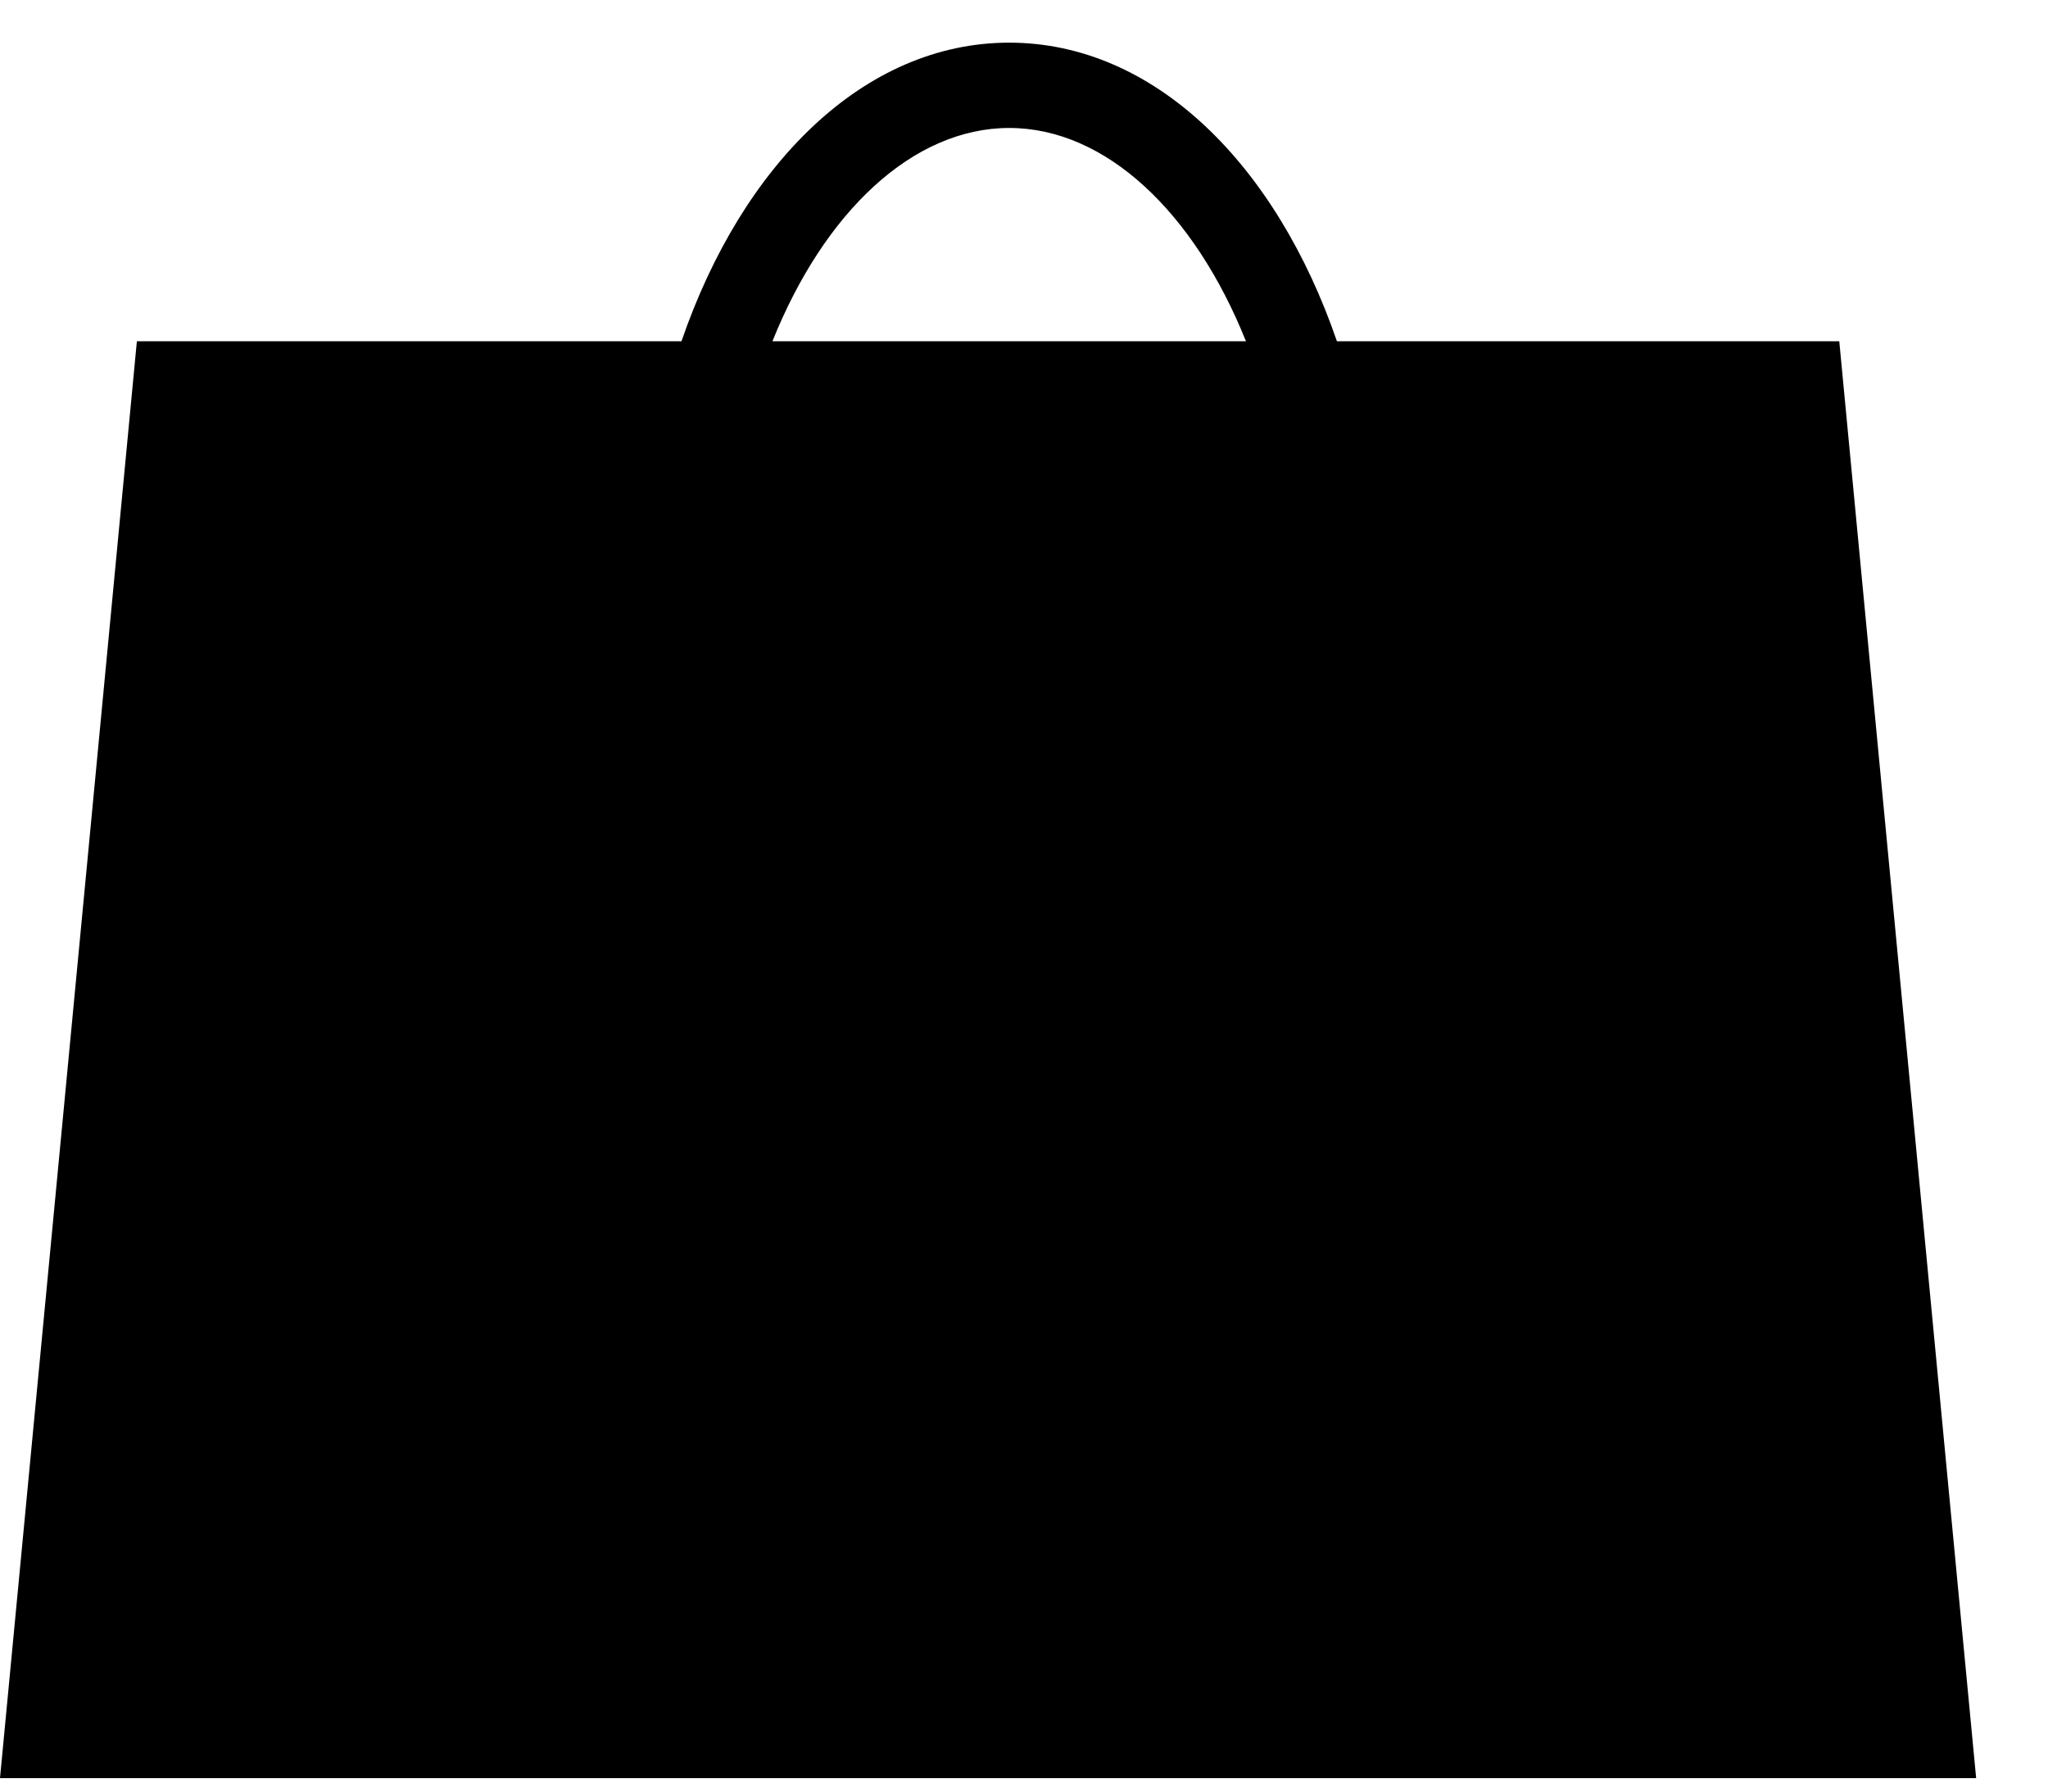
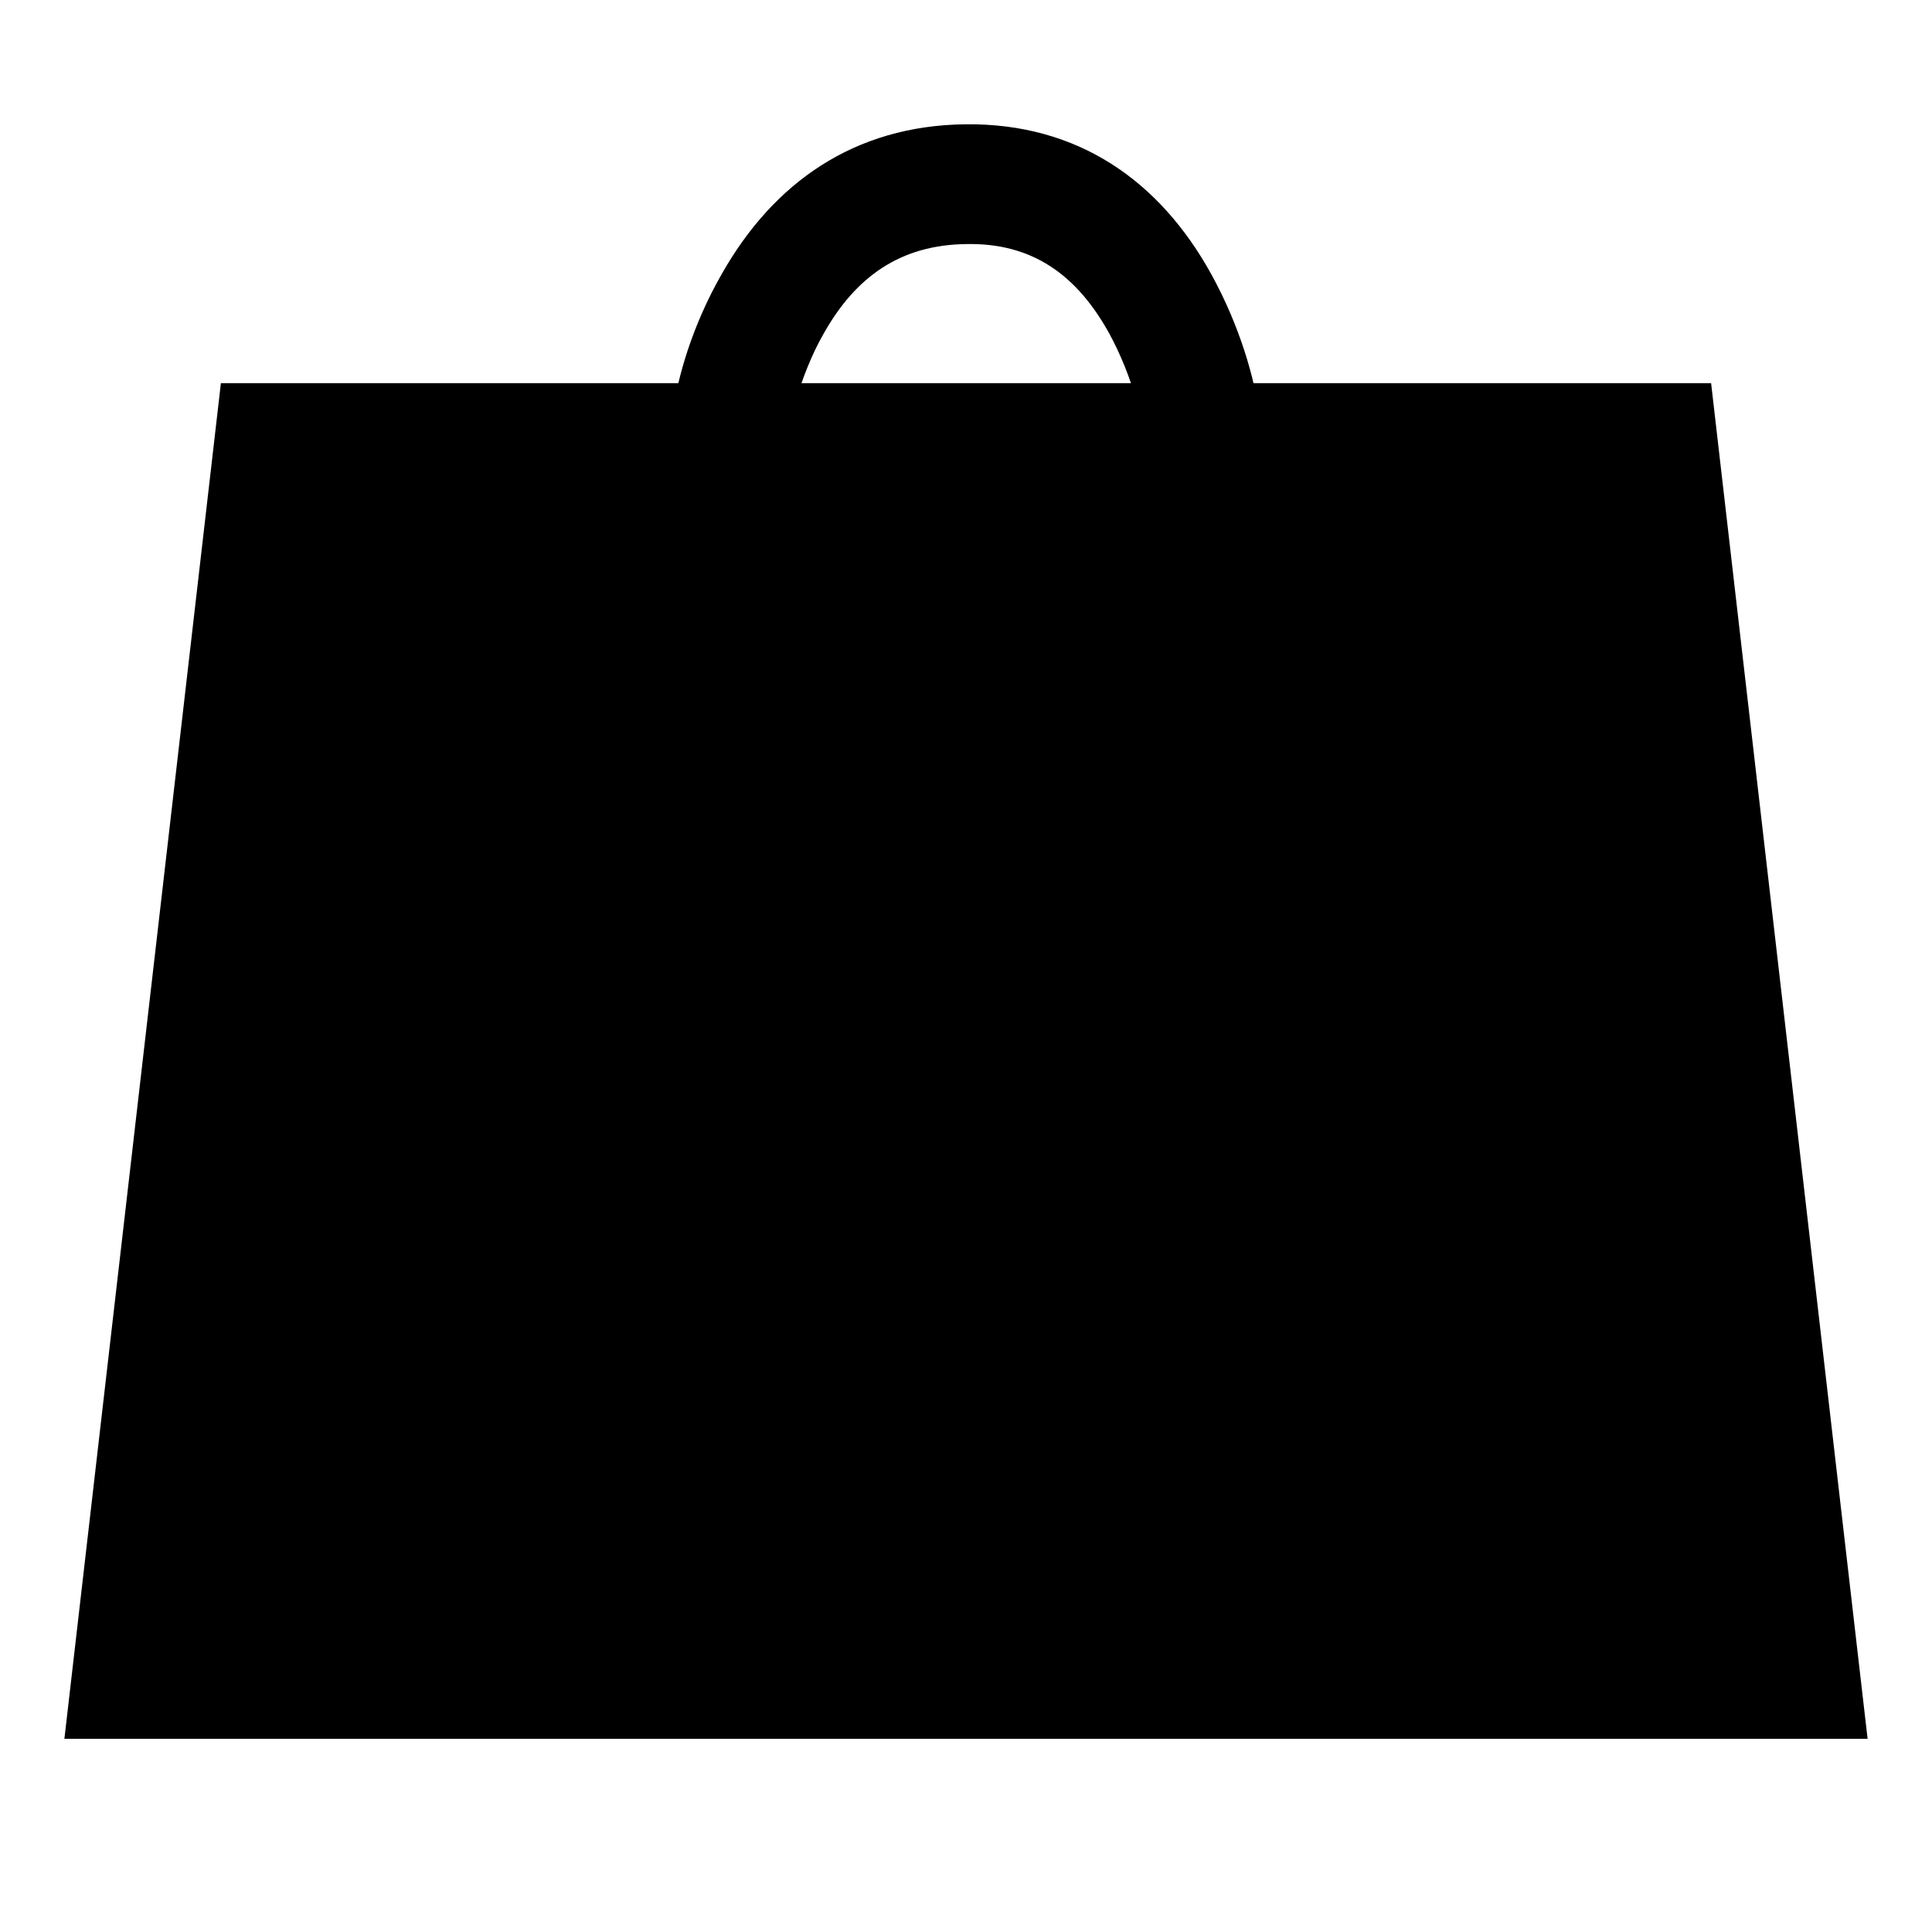
- <svg xmlns="http://www.w3.org/2000/svg" width="24px" height="21px" viewBox="0 0 24 21" version="1.1">
-   <defs />
-   <g id="icon" stroke="none" stroke-width="1" fill="none" fill-rule="evenodd">
-     <g id="bag" fill="#000000">
-       <path d="M15.667,4 L21.554,4 L23.158,20.842 L-1.59872116e-14,20.842 L1.604,4 L7.986,4 C8.698,1.929 10.124,0.5 11.827,0.5 C13.529,0.5 14.956,1.929 15.667,4 Z M14.601,4 L9.052,4 C9.658,2.487 10.696,1.5 11.827,1.5 C12.957,1.5 13.995,2.487 14.601,4 Z" id="Combined-Shape" />
-     </g>
+ <svg xmlns="http://www.w3.org/2000/svg" version="1.1" width="30" height="30" xml:space="preserve">
+   <g id="group">
+     <path id="rectangle" stroke="none" fill="rgb(0, 0, 0)" d="M 1,27 L 29,27 26.57,5.95 3.43,5.95 1,27 Z M 1,27" />
+     <path id="bezier" stroke="none" fill="rgb(0, 0, 0)" d="M 10.44,6.44 C 10.52,5.87 10.74,5.07 11.21,4.25 12.01,2.84 13.26,1.95 14.99,1.93 16.74,1.91 18.01,2.81 18.81,4.26 19.26,5.08 19.48,5.88 19.56,6.45 L 17.75,6.7 C 17.74,6.62 17.71,6.46 17.65,6.24 17.55,5.87 17.4,5.5 17.22,5.17 16.72,4.27 16.03,3.77 15.01,3.79 13.99,3.8 13.29,4.29 12.79,5.18 12.6,5.51 12.46,5.88 12.35,6.24 12.29,6.46 12.26,6.62 12.25,6.7 L 10.44,6.44 Z M 10.44,6.44" />
  </g>
</svg>
